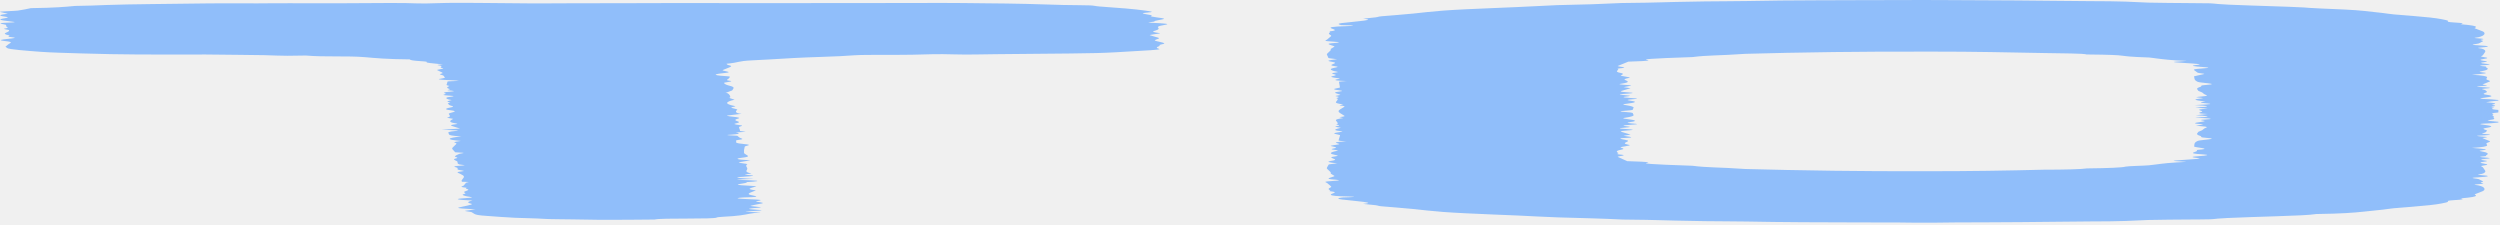
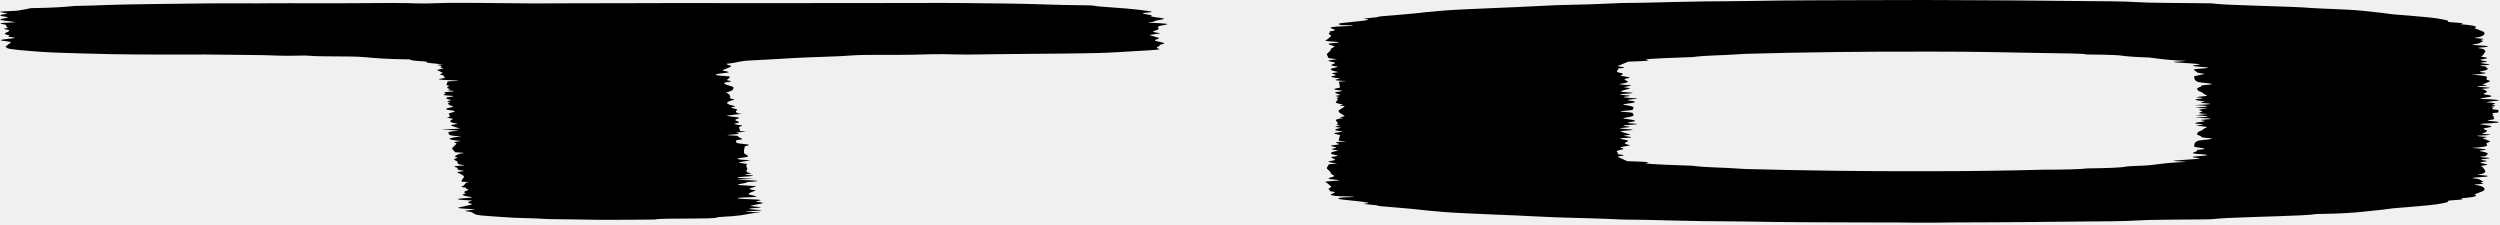
<svg xmlns="http://www.w3.org/2000/svg" width="870" height="78" viewBox="0 0 870 78" fill="none">
  <g clip-path="url(#clip0_2528_5024)">
-     <path d="M401.91 13.934C401.23 14.434 407.5 14.914 404.21 15.444C403.06 15.634 403.9 15.904 403.27 16.114C399.66 17.374 412.37 16.864 388.42 18.184C383.72 18.444 380.11 18.534 372.47 18.614L346.8 18.854C342.2 18.894 336.66 19.074 332.06 18.924C326.41 18.734 322.49 18.924 317.42 19.044C312.4 19.164 301.11 18.974 297.19 19.244C293.84 19.474 291.54 19.634 285.79 19.804C283.07 19.884 278.42 20.064 276.38 20.184L267.65 20.694C265.77 20.804 264.1 20.894 261.74 21.004C256.41 21.264 257.4 21.764 252.85 22.184C253.01 22.954 255.78 22.674 253.64 23.524L251.55 24.364C250.77 24.674 255.73 25.044 252.44 25.374C248.99 25.724 247 26.134 252.39 26.474C254.53 26.604 254.01 26.764 253.91 26.924L253.54 27.374C253.44 27.564 252.23 27.894 253.7 28.064C256.21 28.364 251.87 28.604 251.97 28.874C252.49 29.974 255.84 29.784 255.21 30.834L254.79 31.474L252.39 32.364C253.7 32.004 254.9 34.364 253.54 33.994L255.63 34.704C252.39 35.454 251.92 36.154 255.78 36.914C256.41 37.034 254.53 37.264 254.47 37.404C254.42 37.674 256.93 37.964 256.56 38.214C256.14 38.494 255.31 39.384 258.08 39.614L253.43 40.164C251.81 40.354 255.16 40.584 256.31 40.774C259.24 41.254 254.06 41.364 256.62 42.184C259.02 42.974 252.44 42.934 257.67 43.574C259.03 43.744 257.57 43.964 257.25 44.154C256.94 44.344 257.88 45.624 257.41 45.564L259.4 45.824C259.87 45.884 257.36 46.004 256.05 46.094C260.86 47.014 247.01 46.814 256.57 47.244L257.35 47.874C257.66 48.114 259.34 48.394 257.46 48.614C255.53 48.844 256.31 49.024 256.2 49.254C256.1 49.554 255.83 49.844 259.02 50.134C262.47 50.444 259.23 50.734 259.18 51.014L258.92 52.214V53.204C258.92 53.724 261.95 54.444 259.02 54.774C255.99 55.114 255.1 55.494 261.16 55.784L257.29 56.454C256.09 56.664 260.38 56.954 260.06 57.164C259.17 57.694 260.11 58.204 260.06 58.744C260.06 59.274 258.75 59.804 261.42 60.334C261.94 60.454 257.87 60.714 259.75 60.844C268.48 61.444 249.14 61.524 259.91 62.114L261.95 62.224C263.41 62.304 255.47 62.404 256.67 62.544C257.19 62.604 259.34 62.674 260.96 62.734C265.66 62.894 263.21 63.194 259.86 63.364C260.49 63.864 254.21 64.154 257.93 64.454C259.29 64.564 263.52 64.754 263.16 64.864L261.38 65.404C260.39 65.714 260.7 65.954 263.05 66.254L261.69 66.794C260.8 67.164 259.7 67.564 261.53 67.914C266.81 68.914 257.87 68.434 256.72 68.964C256.35 69.114 259.18 69.284 261.69 69.364C268.22 69.604 261.9 69.974 263.31 70.194C267.65 70.834 264.72 70.684 261.22 71.614C260.54 71.794 266.61 72.084 264.2 72.264C260.8 72.514 258.76 72.734 263.31 72.994C269.79 73.364 255.31 73.504 260.8 73.744L264.46 73.904C265.24 73.944 262.94 74.064 262.58 74.114C259.86 74.474 259.13 74.884 255.05 75.214C253.06 75.374 249.61 75.494 249.46 75.684C248.83 76.364 230.06 75.774 227.82 76.394L218.46 76.474C210.98 76.534 206.44 76.514 199.64 76.354C196.61 76.284 191.17 76.314 188.98 76.144C186.94 75.974 182.29 75.914 179.36 75.794C175.6 75.634 172.98 75.364 169.9 75.174C166.24 74.944 165.56 74.704 165.09 74.434L164.1 73.824C163.89 73.704 161.17 73.454 161.96 73.344L165.46 72.854C156.42 72.374 159.55 72.334 162.27 71.634C163.37 71.364 164.99 71.114 163.79 70.834C162.27 70.484 162.95 70.134 164.42 69.774C158.98 69.564 157.47 69.204 161.96 68.954C165.93 68.724 163.74 68.564 162.43 68.314C161.54 68.144 160.5 67.764 161.28 67.584C162.38 67.334 161.91 67.184 161.54 66.944C160.96 66.554 164.47 66.124 162.22 65.704C161.7 65.594 163.11 65.384 161.91 65.274C159.4 65.024 161.18 64.794 161.39 64.554L162.18 63.594C162.28 63.464 164.79 63.304 160.82 63.254C160.51 63.054 160.61 62.784 160.82 62.534L161.19 62.034C161.5 61.664 161.66 61.314 160.98 60.944L160.09 60.454C159.62 60.204 158.21 59.914 160.4 59.684C162.33 59.474 161.03 59.374 159.88 59.174C158.42 58.904 159.93 58.554 158.83 58.274C157.89 58.024 157.26 57.814 160.97 57.604C162.9 57.494 160.34 57.354 159.93 57.234C158.68 56.864 159.67 56.454 158.94 56.064C158.31 55.734 157.27 55.424 158.78 55.104C159.93 54.864 158.05 54.604 158.31 54.364C158.62 54.094 159.15 53.804 159.83 53.554C160.46 53.314 163.54 53.224 158.42 52.994L157.58 52.074C157.32 51.804 157.27 51.604 157.53 51.344L158.47 50.424C158.78 50.124 159.25 49.894 158.16 49.584C157.64 49.444 159.31 49.204 160.36 49.044C154.45 48.554 155.97 47.964 160.57 47.474C157.17 47.274 156.44 47.054 156.28 46.804L156.02 46.194C155.6 45.384 165.32 45.584 153.67 45.124L160.1 44.754L157.33 43.854C156.65 43.624 156.81 43.444 158.79 43.204C159.94 43.074 158.06 42.864 157.48 42.714C155.97 42.274 156.91 41.824 157.69 41.384C157.74 41.284 155.18 41.034 155.65 40.924C157.32 40.514 156.23 40.044 156.17 39.614C156.12 39.184 160.51 38.794 156.69 38.354C154.08 38.054 155.43 37.644 157.11 37.324C158.63 37.024 156.59 36.814 156.33 36.514L155.81 35.984L156.7 35.624C154.66 35.334 156.18 35.114 157.17 34.834C155.5 34.594 154.5 33.984 156.18 33.774C157.7 33.584 159.11 33.424 155.81 33.234C152.73 33.054 155.44 32.804 155.13 32.604C154.76 32.344 153.4 32.124 156.85 31.884C158.84 31.744 157.84 31.574 155.7 31.414L156.64 31.014C155.18 30.644 155.49 30.324 156.33 29.964C156.54 29.874 155.34 29.694 155.39 29.574L155.76 28.354C155.76 28.284 160.05 28.174 159.63 28.114C159.21 28.054 157.8 27.944 156.44 27.894C149.02 27.594 155.03 27.344 154.82 26.994L154.35 26.344C154.25 26.144 152.36 25.904 153.36 25.694C154.51 25.454 153.93 25.254 153.41 25.014L152.16 24.414C151.69 24.194 155.19 23.924 154.04 23.714C152.63 23.454 153.88 23.204 153.62 22.954C153.41 22.764 150.33 22.614 154.2 22.414C152.68 22.234 149.49 21.974 148.66 21.784C148.09 21.654 149.34 21.454 147.14 21.334C143.43 21.124 142.7 20.904 142.64 20.664C134.48 20.604 130.67 20.214 127.01 19.894C121 19.374 112.9 19.894 106.41 19.324C94.44 19.584 99.56 19.184 83.09 19.084C79.74 19.064 74.47 18.964 71.59 18.964C51.36 18.984 43.47 19.054 28.1 18.584C22.66 18.414 17.8 18.294 14.19 18.034C9.07 17.654 3.11 17.184 2.53 16.744L1.9 16.244L3.05 15.314C3.47 14.964 4.98 14.644 1.85 14.304C-4.11 13.644 9.27 13.414 3.78 12.904C1.9 12.724 3.83 12.464 3.15 12.304C-0.35 11.524 3.52 11.374 3.15 10.504C3.1 10.314 0.33 10.114 1.79 9.904C3.57 9.634 2.1 9.334 2.1 9.064C2.1 8.864 2.57 8.674 1.32 8.464C-3.59 7.654 9.16 8.054 3.72 7.464C-5.38 6.474 6.18 6.384 1.58 5.764C-0.93 5.424 -0.09 5.104 2.73 4.784L0.1 4.174C-0.84 3.964 5.12 3.834 6.22 3.684C8.21 3.404 9.3 3.124 10.72 2.834C19.24 2.724 22.9 2.374 26.14 2.064C29.96 2.004 33.98 1.894 37.22 1.734C46 1.424 57.24 1.404 73.14 1.174C77.95 1.104 84.96 1.204 89.61 1.174C93.63 1.154 97.24 1.104 100.75 1.124C112.72 1.194 123.6 1.124 135.57 1.044C145.03 0.974 144.51 1.434 152.98 1.084C155.91 0.964 161.81 0.974 166.05 1.014L184.82 1.184C188.01 1.214 194.33 1.144 198.05 1.144L225.81 1.094C231.51 1.084 237.31 1.034 242.85 1.064C248.23 1.094 253.1 1.094 258.22 1.094H274.27C279.44 1.094 284.36 1.094 289.69 1.064C307.47 1.004 312.59 1.114 327.91 1.024C332.14 0.994 337.9 1.114 342.5 1.144C353.06 1.204 362.16 1.464 370.15 1.734C372.14 1.794 377.83 1.794 379.35 1.874C380.81 1.944 381.34 2.164 382.59 2.254C389.49 2.724 395.08 3.174 398.59 3.694C400.37 3.964 402.46 4.154 398.8 4.424C395.14 4.694 401.88 5.194 400.73 5.494C399.32 5.854 405.17 6.214 405.07 6.544C405.02 6.804 401.31 7.174 401.78 7.464C401.99 7.564 398.64 7.804 400 7.884C412.65 8.484 401.93 8.514 403.03 9.594C404.34 10.864 397.96 10.784 403.71 11.544C403.81 11.754 399.53 12.074 400.21 12.274L403.03 13.104C404.02 13.404 402.3 13.664 401.93 13.944" fill="#90BEFA" />
-     <path d="M764.615 31.032L765.035 31.622L766.345 32.172L767.075 32.762C767.335 32.982 768.905 33.252 767.285 33.452C766.185 33.592 763.465 33.772 764.615 33.882C771.205 34.442 758.135 34.202 767.545 35.352C760.955 36.022 777.065 35.992 763.725 36.572C768.635 36.822 770.205 37.132 763.935 37.402L768.325 37.842C762.885 38.112 766.395 38.442 766.395 38.762C766.395 39.082 762.945 39.412 768.275 39.672L764.095 40.112C767.755 40.312 770.005 40.582 766.445 40.772L764.245 40.882C762.155 40.992 773.755 41.212 767.435 41.582C763.985 41.782 767.645 41.982 767.225 42.162C766.445 42.512 760.955 42.822 765.865 43.202C767.535 43.332 766.025 43.502 764.455 43.652C763.565 43.742 766.545 43.932 767.275 44.042C768.795 44.252 767.375 44.512 767.065 44.732L766.335 45.322L765.025 45.872L764.605 46.462C764.395 46.782 764.915 47.052 765.805 47.342C766.435 47.562 765.075 47.792 767.945 47.992C772.965 48.342 765.645 48.682 764.865 49.012C763.975 49.392 763.715 49.782 763.665 50.142L763.565 50.972C763.515 51.302 769.365 51.682 766.285 52.002L764.405 52.192C765.765 52.912 759.385 53.292 766.755 53.732C769.265 53.882 767.955 54.162 765.495 54.322C761.735 54.552 762.775 54.762 764.975 55.012C768.425 55.412 752.535 55.792 757.395 56.092L760.585 56.292C761.425 56.342 758.385 56.462 757.505 56.522C752.535 56.812 751.125 57.192 747.725 57.532C746.315 57.672 740.355 57.792 739.725 57.982C738.675 58.322 733.715 58.522 726.285 58.602C724.455 58.902 718.495 59.052 711.225 59.052C699.095 59.372 685.035 59.602 670.655 59.582L653.615 59.562C647.185 59.562 629.255 59.332 621.885 59.152L607.405 58.812C597.685 58.132 594.335 58.382 588.955 57.682C557.435 56.632 585.345 56.672 566.265 56.082L563.025 54.612C562.455 54.332 567.575 54.072 563.395 53.732C562.085 53.622 563.445 53.382 563.185 53.252C560.835 51.942 567.155 52.292 564.075 51.372C563.085 51.072 568.365 50.712 566.895 50.422C562.815 49.642 568.935 49.232 565.435 48.632C559.475 47.612 573.175 48.362 564.965 47.252L567.425 46.832L564.345 45.902C563.765 45.742 563.825 45.582 565.865 45.442C573.605 44.942 558.965 44.892 565.345 44.422C571.355 43.982 560.275 43.872 567.545 43.422C574.235 43.002 562.895 43.042 567.595 42.432C570.055 42.122 568.955 41.752 566.285 41.442C563.045 41.052 566.235 41.042 567.955 40.462C568.795 40.182 568.475 39.912 568.265 39.632C568.105 39.412 568.995 39.202 565.755 38.992C563.355 38.842 563.355 38.672 565.755 38.522C568.995 38.312 568.105 38.102 568.265 37.882C568.475 37.602 568.785 37.332 567.955 37.052C566.225 36.482 563.045 36.462 566.285 36.072C568.955 35.762 570.045 35.392 567.595 35.082C562.885 34.482 574.235 34.522 567.545 34.102C560.275 33.642 571.365 33.542 565.345 33.102C558.965 32.632 573.605 32.582 565.865 32.082C563.825 31.952 563.775 31.782 564.295 31.632L567.425 30.702L565.025 30.322C566.125 30.122 567.535 29.862 567.695 29.672C557.765 29.092 569.425 29.312 565.705 27.922C564.925 27.622 565.335 27.412 566.905 27.122C568.315 26.852 563.405 26.502 564.085 26.212C566.645 25.092 561.105 25.652 563.145 24.292C563.405 24.142 562.155 23.902 563.775 23.772C567.745 23.452 562.365 23.192 563.045 22.932L566.655 21.452C585.105 20.862 557.555 20.912 588.975 19.862C594.465 19.162 597.655 19.412 607.425 18.732L621.905 18.382C629.275 18.202 647.315 17.982 653.635 17.982L672.455 17.962C686.985 17.942 699.275 18.242 711.505 18.462C717.625 18.582 725.145 18.572 726.145 18.952C743.765 19.122 734.095 19.552 747.945 20.012C750.555 20.342 753.125 20.732 757.305 21.022C758.035 21.072 761.225 21.162 760.755 21.212C760.185 21.272 758.925 21.352 757.405 21.452C752.495 21.772 769.225 22.132 764.725 22.572C758.345 23.192 773.505 23.382 766.715 23.802C762.745 24.052 763.365 24.262 763.735 24.542L764.835 25.322C765.045 25.472 767.715 25.622 766.975 25.782L763.525 26.552L763.685 27.382C763.735 27.742 763.995 28.132 764.885 28.512C765.665 28.832 772.985 29.182 767.965 29.532C765.085 29.732 766.445 29.962 765.825 30.182C764.935 30.482 764.415 30.742 764.625 31.062M869.435 34.802L867.025 34.572C856.305 34.202 872.045 33.922 865.245 32.962C862.845 32.622 865.825 32.252 865.455 31.902L864.885 31.372C864.625 31.162 862.325 30.972 865.195 30.782C868.125 30.582 865.715 30.382 862.115 30.232C861.595 30.122 863.265 29.962 865.095 29.832C866.505 29.732 863.685 29.482 863.945 29.372L866.345 28.402C866.975 28.152 865.715 27.922 865.355 27.672C864.625 27.112 868.125 26.512 860.235 26.002C870.485 25.232 860.915 25.272 863.315 24.842C866.035 24.362 866.195 23.882 865.095 23.412C864.935 23.332 865.615 23.172 864.785 23.112C858.985 22.662 870.325 22.682 864.885 22.172C863.055 22.002 863.005 21.822 864.465 21.642C868.125 21.192 860.235 21.162 864.515 20.492C865.875 20.292 865.975 20.082 864.415 19.882C862.585 19.662 863.895 19.452 864.045 19.222L864.825 18.082C865.035 17.772 864.825 17.232 863.725 16.952C863.155 16.812 861.325 16.682 863.155 16.552C866.915 16.292 866.655 15.982 862.375 15.762C858.195 15.542 862.215 15.332 862.635 15.112L864.095 14.342C864.405 14.172 862.475 13.942 863.675 13.772C864.715 13.612 864.355 13.472 862.265 13.342C860.125 13.212 861.635 13.102 862.425 12.952C864.885 12.452 865.145 11.382 863.885 10.872L861.215 9.852C860.745 9.662 864.405 9.092 856.305 8.432C859.335 7.762 851.135 7.992 851.865 7.392C852.235 7.132 850.875 6.922 849.725 6.682C847.635 6.262 844.135 5.902 839.535 5.532L832.945 5.002C831.585 4.882 830.385 4.652 829.125 4.512L822.795 3.812C819.085 3.402 813.695 3.212 807.165 2.932C799.685 2.612 808.105 2.692 782.905 1.902C769.945 1.502 771.295 1.212 769.055 1.152C765.135 1.052 757.555 1.112 747.625 0.912C734.085 0.242 736.385 0.542 714.845 0.282C695.245 0.042 685.255 0.132 675.325 0.022C670.675 -0.028 666.595 0.022 661.995 0.022L647.615 0.052L632.355 0.102C623.575 0.132 615.935 0.192 607.785 0.362C603.815 0.442 597.385 0.432 593.355 0.492C574.535 0.792 579.765 0.892 564.345 1.052C552.535 1.602 555.875 1.412 541.815 1.792L527.905 2.462C521.265 2.782 520.695 2.722 510.235 3.222C496.695 3.862 495.705 4.512 486.025 5.232C474.995 6.052 483.935 5.612 474.365 6.502C477.715 6.832 475.565 7.102 472.795 7.392L466.885 8.032C465.165 8.222 465.945 8.552 466.725 8.742L470.385 8.832C471.425 8.862 470.535 9.042 469.495 9.062C456.115 9.432 468.605 10.272 462.955 10.882C462.325 10.952 462.955 11.112 462.905 11.172C461.545 11.972 463.745 12.162 463.165 12.632L461.805 13.782C461.495 14.032 459.925 14.262 463.895 14.482C467.185 14.662 466.095 14.852 463.375 15.052C460.395 15.272 464.835 15.982 464.365 16.252L463.115 17.022L463.065 17.512L461.865 18.672C461.655 18.862 461.765 19.032 461.865 19.222L462.285 20.162C462.335 20.282 464.375 20.482 465.315 20.602C458.675 21.352 465.155 21.392 464.585 21.952C464.215 22.312 461.975 22.682 464.485 23.012C468.145 23.502 460.355 23.572 464.225 24.722C464.905 24.922 466.475 25.052 464.855 25.242C463.235 25.432 463.335 25.622 464.175 25.812C467.055 26.482 459.315 26.502 466.265 27.292C466.155 27.592 461.555 27.942 468.565 28.202L465.955 28.422L466.265 30.222C466.315 30.382 466.525 30.472 465.535 30.642C461.145 31.362 469.875 31.422 466.055 31.872C462.915 32.242 465.795 32.602 466.425 32.982C466.635 33.122 463.965 33.352 464.965 33.502C466.375 33.722 465.905 33.912 465.015 34.132L465.595 34.442L465.335 34.952C465.125 35.422 463.665 35.862 467.425 36.322L466.115 36.682C468.365 36.892 467.995 37.072 467.625 37.292L466.375 38.062C465.645 38.492 465.645 38.942 466.375 39.372L467.625 40.142C467.995 40.362 468.355 40.542 466.115 40.752L467.425 41.112C463.665 41.572 465.125 42.022 465.335 42.482L465.595 42.992L465.015 43.302C468.515 44.042 461.515 43.722 466.635 44.462C465.325 44.842 463.085 45.232 466.325 45.612C469.675 45.992 461.355 46.062 465.485 46.802C466.325 46.952 466.375 47.032 466.325 47.172L465.805 48.872C465.805 48.972 467.005 49.112 468.525 49.222C461.995 49.492 466.225 49.852 466.065 50.162C465.905 50.382 461.885 50.632 463.455 50.902C467.895 51.682 460.425 51.702 464.865 52.212C466.485 52.402 464.915 52.542 464.235 52.732C460.365 53.852 468.205 53.982 464.495 54.442C461.885 54.772 464.285 55.142 464.595 55.502C465.115 56.072 458.635 56.112 465.375 56.852C464.535 56.952 462.445 57.152 462.395 57.242L461.825 58.232C461.725 58.422 461.665 58.592 461.875 58.782L463.075 59.942L463.125 60.432L464.375 61.202C464.795 61.472 460.405 62.172 463.385 62.402C466.105 62.602 467.205 62.792 463.905 62.972C459.875 63.192 461.505 63.422 461.815 63.672L463.175 64.822C463.805 65.332 461.295 65.472 462.915 66.242C463.075 66.312 462.235 66.482 462.865 66.542C464.955 66.772 464.695 67.032 463.915 67.282C459.995 68.602 471.915 68.212 471.125 68.542C470.965 68.602 468.565 68.662 467.205 68.712C465.375 68.892 465.215 69.232 466.945 69.422L472.485 70.022C475.305 70.332 478.025 70.612 474.315 70.952C484.035 71.832 474.885 71.392 486.025 72.222C495.695 72.942 496.695 73.592 510.235 74.232C521.005 74.742 518.285 74.572 528.065 74.992C532.565 75.182 537.425 75.512 542.285 75.652C550.905 75.892 558.225 76.072 564.715 76.402C579.195 76.542 574.805 76.662 593.365 76.962C597.395 77.032 603.825 77.012 607.795 77.092C619.295 77.332 634.775 77.382 647.635 77.402L660.545 77.422C662.585 77.422 665.095 77.452 666.505 77.492H672.725C677.795 77.372 684.015 77.402 690.395 77.372C698.915 77.342 707.755 77.272 715.745 77.172C736.185 76.912 733.725 77.232 747.685 76.552C757.565 76.352 765.145 76.422 769.065 76.312C771.785 76.242 768.755 76.032 782.915 75.562L792.375 75.252C798.445 75.052 803.925 74.852 806.075 74.482C815.225 74.352 819.145 74.012 822.485 73.662L829.175 72.962C830.435 72.832 831.585 72.592 832.995 72.472L839.165 71.972C843.875 71.592 847.585 71.232 849.725 70.792C850.875 70.552 852.235 70.332 851.865 70.072C851.135 69.482 859.345 69.702 856.305 69.032C864.405 68.372 860.745 67.782 861.215 67.612L863.825 66.592C865.135 66.102 864.925 64.992 862.415 64.512C861.425 64.332 859.955 64.252 862.835 64.072C864.405 63.982 864.505 63.822 863.675 63.692C862.525 63.522 864.405 63.292 864.095 63.122L862.635 62.352C862.275 62.152 858.405 61.942 861.905 61.742C866.295 61.492 867.295 61.192 863.105 60.902C861.325 60.782 863.155 60.642 863.735 60.502C864.835 60.222 865.045 59.682 864.835 59.372L864.055 58.232C863.895 58.002 862.595 57.792 864.425 57.572C865.995 57.372 865.885 57.172 864.525 56.962C860.235 56.302 868.135 56.272 864.475 55.822C863.015 55.642 863.065 55.462 864.895 55.292C870.335 54.792 858.985 54.812 864.795 54.352C865.635 54.292 864.945 54.132 865.105 54.052C866.205 53.592 866.045 53.102 863.325 52.632C860.915 52.202 870.485 52.242 860.245 51.472C868.135 50.962 864.635 50.362 865.365 49.802C865.735 49.552 866.985 49.322 866.355 49.072L863.955 48.102C863.695 47.992 866.515 47.742 865.105 47.642C863.275 47.502 861.655 47.342 862.125 47.232C865.735 47.072 868.135 46.882 865.205 46.682C862.325 46.482 864.635 46.302 864.895 46.092L865.465 45.562C865.835 45.232 862.905 44.872 865.045 44.542C872.205 43.482 856.215 43.282 867.035 42.882L869.445 42.652V42.382C867.455 42.242 864.735 41.962 866.105 41.802C868.825 41.492 867.885 41.252 867.775 40.952C867.665 40.732 868.195 40.512 867.405 40.282C867.095 40.192 867.875 40.012 867.715 39.912C867.345 39.632 866.405 39.372 869.435 39.142V38.262C866.555 38.042 866.975 37.762 867.975 37.502C864.835 36.942 870.695 37.122 867.135 36.452C868.655 36.152 869.335 35.862 865.145 35.572C866.195 35.362 867.445 35.172 869.435 35.022V34.752V34.802Z" fill="#90BEFA" />
+     <path d="M401.91 13.934C401.23 14.434 407.5 14.914 404.21 15.444C403.06 15.634 403.9 15.904 403.27 16.114C399.66 17.374 412.37 16.864 388.42 18.184C383.72 18.444 380.11 18.534 372.47 18.614L346.8 18.854C342.2 18.894 336.66 19.074 332.06 18.924C326.41 18.734 322.49 18.924 317.42 19.044C312.4 19.164 301.11 18.974 297.19 19.244C293.84 19.474 291.54 19.634 285.79 19.804C283.07 19.884 278.42 20.064 276.38 20.184L267.65 20.694C265.77 20.804 264.1 20.894 261.74 21.004C256.41 21.264 257.4 21.764 252.85 22.184C253.01 22.954 255.78 22.674 253.64 23.524L251.55 24.364C250.77 24.674 255.73 25.044 252.44 25.374C248.99 25.724 247 26.134 252.39 26.474C254.53 26.604 254.01 26.764 253.91 26.924L253.54 27.374C253.44 27.564 252.23 27.894 253.7 28.064C256.21 28.364 251.87 28.604 251.97 28.874C252.49 29.974 255.84 29.784 255.21 30.834L254.79 31.474L252.39 32.364C253.7 32.004 254.9 34.364 253.54 33.994L255.63 34.704C252.39 35.454 251.92 36.154 255.78 36.914C256.41 37.034 254.53 37.264 254.47 37.404C254.42 37.674 256.93 37.964 256.56 38.214C256.14 38.494 255.31 39.384 258.08 39.614L253.43 40.164C251.81 40.354 255.16 40.584 256.31 40.774C259.24 41.254 254.06 41.364 256.62 42.184C259.02 42.974 252.44 42.934 257.67 43.574C259.03 43.744 257.57 43.964 257.25 44.154C256.94 44.344 257.88 45.624 257.41 45.564L259.4 45.824C259.87 45.884 257.36 46.004 256.05 46.094C260.86 47.014 247.01 46.814 256.57 47.244L257.35 47.874C257.66 48.114 259.34 48.394 257.46 48.614C255.53 48.844 256.31 49.024 256.2 49.254C256.1 49.554 255.83 49.844 259.02 50.134C262.47 50.444 259.23 50.734 259.18 51.014L258.92 52.214V53.204C258.92 53.724 261.95 54.444 259.02 54.774C255.99 55.114 255.1 55.494 261.16 55.784L257.29 56.454C256.09 56.664 260.38 56.954 260.06 57.164C259.17 57.694 260.11 58.204 260.06 58.744C260.06 59.274 258.75 59.804 261.42 60.334C261.94 60.454 257.87 60.714 259.75 60.844C268.48 61.444 249.14 61.524 259.91 62.114L261.95 62.224C263.41 62.304 255.47 62.404 256.67 62.544C257.19 62.604 259.34 62.674 260.96 62.734C265.66 62.894 263.21 63.194 259.86 63.364C260.49 63.864 254.21 64.154 257.93 64.454C259.29 64.564 263.52 64.754 263.16 64.864L261.38 65.404C260.39 65.714 260.7 65.954 263.05 66.254L261.69 66.794C260.8 67.164 259.7 67.564 261.53 67.914C266.81 68.914 257.87 68.434 256.72 68.964C256.35 69.114 259.18 69.284 261.69 69.364C268.22 69.604 261.9 69.974 263.31 70.194C267.65 70.834 264.72 70.684 261.22 71.614C260.54 71.794 266.61 72.084 264.2 72.264C260.8 72.514 258.76 72.734 263.31 72.994C269.79 73.364 255.31 73.504 260.8 73.744L264.46 73.904C265.24 73.944 262.94 74.064 262.58 74.114C259.86 74.474 259.13 74.884 255.05 75.214C253.06 75.374 249.61 75.494 249.46 75.684C248.83 76.364 230.06 75.774 227.82 76.394L218.46 76.474C210.98 76.534 206.44 76.514 199.64 76.354C196.61 76.284 191.17 76.314 188.98 76.144C186.94 75.974 182.29 75.914 179.36 75.794C175.6 75.634 172.98 75.364 169.9 75.174C166.24 74.944 165.56 74.704 165.09 74.434L164.1 73.824C163.89 73.704 161.17 73.454 161.96 73.344L165.46 72.854C156.42 72.374 159.55 72.334 162.27 71.634C163.37 71.364 164.99 71.114 163.79 70.834C162.27 70.484 162.95 70.134 164.42 69.774C158.98 69.564 157.47 69.204 161.96 68.954C165.93 68.724 163.74 68.564 162.43 68.314C161.54 68.144 160.5 67.764 161.28 67.584C162.38 67.334 161.91 67.184 161.54 66.944C160.96 66.554 164.47 66.124 162.22 65.704C161.7 65.594 163.11 65.384 161.91 65.274C159.4 65.024 161.18 64.794 161.39 64.554L162.18 63.594C162.28 63.464 164.79 63.304 160.82 63.254C160.51 63.054 160.61 62.784 160.82 62.534L161.19 62.034C161.5 61.664 161.66 61.314 160.98 60.944L160.09 60.454C159.62 60.204 158.21 59.914 160.4 59.684C162.33 59.474 161.03 59.374 159.88 59.174C158.42 58.904 159.93 58.554 158.83 58.274C157.89 58.024 157.26 57.814 160.97 57.604C162.9 57.494 160.34 57.354 159.93 57.234C158.68 56.864 159.67 56.454 158.94 56.064C158.31 55.734 157.27 55.424 158.78 55.104C159.93 54.864 158.05 54.604 158.31 54.364C158.62 54.094 159.15 53.804 159.83 53.554C160.46 53.314 163.54 53.224 158.42 52.994L157.58 52.074C157.32 51.804 157.27 51.604 157.53 51.344L158.47 50.424C158.78 50.124 159.25 49.894 158.16 49.584C157.64 49.444 159.31 49.204 160.36 49.044C154.45 48.554 155.97 47.964 160.57 47.474C157.17 47.274 156.44 47.054 156.28 46.804L156.02 46.194C155.6 45.384 165.32 45.584 153.67 45.124L160.1 44.754L157.33 43.854C156.65 43.624 156.81 43.444 158.79 43.204C159.94 43.074 158.06 42.864 157.48 42.714C155.97 42.274 156.91 41.824 157.69 41.384C157.74 41.284 155.18 41.034 155.65 40.924C157.32 40.514 156.23 40.044 156.17 39.614C156.12 39.184 160.51 38.794 156.69 38.354C154.08 38.054 155.43 37.644 157.11 37.324C158.63 37.024 156.59 36.814 156.33 36.514L155.81 35.984L156.7 35.624C154.66 35.334 156.18 35.114 157.17 34.834C155.5 34.594 154.5 33.984 156.18 33.774C157.7 33.584 159.11 33.424 155.81 33.234C152.73 33.054 155.44 32.804 155.13 32.604C154.76 32.344 153.4 32.124 156.85 31.884C158.84 31.744 157.84 31.574 155.7 31.414L156.64 31.014C155.18 30.644 155.49 30.324 156.33 29.964C156.54 29.874 155.34 29.694 155.39 29.574L155.76 28.354C155.76 28.284 160.05 28.174 159.63 28.114C159.21 28.054 157.8 27.944 156.44 27.894C149.02 27.594 155.03 27.344 154.82 26.994L154.35 26.344C154.25 26.144 152.36 25.904 153.36 25.694C154.51 25.454 153.93 25.254 153.41 25.014L152.16 24.414C151.69 24.194 155.19 23.924 154.04 23.714C152.63 23.454 153.88 23.204 153.62 22.954C153.41 22.764 150.33 22.614 154.2 22.414C152.68 22.234 149.49 21.974 148.66 21.784C148.09 21.654 149.34 21.454 147.14 21.334C143.43 21.124 142.7 20.904 142.64 20.664C134.48 20.604 130.67 20.214 127.01 19.894C121 19.374 112.9 19.894 106.41 19.324C94.44 19.584 99.56 19.184 83.09 19.084C79.74 19.064 74.47 18.964 71.59 18.964C51.36 18.984 43.47 19.054 28.1 18.584C22.66 18.414 17.8 18.294 14.19 18.034C9.07 17.654 3.11 17.184 2.53 16.744L1.9 16.244L3.05 15.314C3.47 14.964 4.98 14.644 1.85 14.304C-4.11 13.644 9.27 13.414 3.78 12.904C1.9 12.724 3.83 12.464 3.15 12.304C-0.35 11.524 3.52 11.374 3.15 10.504C3.1 10.314 0.33 10.114 1.79 9.904C3.57 9.634 2.1 9.334 2.1 9.064C2.1 8.864 2.57 8.674 1.32 8.464C-3.59 7.654 9.16 8.054 3.72 7.464C-5.38 6.474 6.18 6.384 1.58 5.764C-0.93 5.424 -0.09 5.104 2.73 4.784L0.1 4.174C-0.84 3.964 5.12 3.834 6.22 3.684C8.21 3.404 9.3 3.124 10.72 2.834C19.24 2.724 22.9 2.374 26.14 2.064C29.96 2.004 33.98 1.894 37.22 1.734C46 1.424 57.24 1.404 73.14 1.174C77.95 1.104 84.96 1.204 89.61 1.174C93.63 1.154 97.24 1.104 100.75 1.124C112.72 1.194 123.6 1.124 135.57 1.044C145.03 0.974 144.51 1.434 152.98 1.084C155.91 0.964 161.81 0.974 166.05 1.014L184.82 1.184C188.01 1.214 194.33 1.144 198.05 1.144L225.81 1.094C231.51 1.084 237.31 1.034 242.85 1.064C248.23 1.094 253.1 1.094 258.22 1.094H274.27C279.44 1.094 284.36 1.094 289.69 1.064C307.47 1.004 312.59 1.114 327.91 1.024C332.14 0.994 337.9 1.114 342.5 1.144C353.06 1.204 362.16 1.464 370.15 1.734C372.14 1.794 377.83 1.794 379.35 1.874C380.81 1.944 381.34 2.164 382.59 2.254C389.49 2.724 395.08 3.174 398.59 3.694C400.37 3.964 402.46 4.154 398.8 4.424C395.14 4.694 401.88 5.194 400.73 5.494C399.32 5.854 405.17 6.214 405.07 6.544C405.02 6.804 401.31 7.174 401.78 7.464C401.99 7.564 398.64 7.804 400 7.884C412.65 8.484 401.93 8.514 403.03 9.594C404.34 10.864 397.96 10.784 403.71 11.544C403.81 11.754 399.53 12.074 400.21 12.274L403.03 13.104C404.02 13.404 402.3 13.664 401.93 13.944" fill="black" />
+     <path d="M764.615 31.032L765.035 31.622L766.345 32.172L767.075 32.762C767.335 32.982 768.905 33.252 767.285 33.452C766.185 33.592 763.465 33.772 764.615 33.882C771.205 34.442 758.135 34.202 767.545 35.352C760.955 36.022 777.065 35.992 763.725 36.572C768.635 36.822 770.205 37.132 763.935 37.402L768.325 37.842C762.885 38.112 766.395 38.442 766.395 38.762C766.395 39.082 762.945 39.412 768.275 39.672L764.095 40.112C767.755 40.312 770.005 40.582 766.445 40.772L764.245 40.882C762.155 40.992 773.755 41.212 767.435 41.582C763.985 41.782 767.645 41.982 767.225 42.162C766.445 42.512 760.955 42.822 765.865 43.202C767.535 43.332 766.025 43.502 764.455 43.652C763.565 43.742 766.545 43.932 767.275 44.042C768.795 44.252 767.375 44.512 767.065 44.732L766.335 45.322L765.025 45.872L764.605 46.462C764.395 46.782 764.915 47.052 765.805 47.342C766.435 47.562 765.075 47.792 767.945 47.992C772.965 48.342 765.645 48.682 764.865 49.012C763.975 49.392 763.715 49.782 763.665 50.142L763.565 50.972C763.515 51.302 769.365 51.682 766.285 52.002L764.405 52.192C765.765 52.912 759.385 53.292 766.755 53.732C769.265 53.882 767.955 54.162 765.495 54.322C761.735 54.552 762.775 54.762 764.975 55.012C768.425 55.412 752.535 55.792 757.395 56.092L760.585 56.292C761.425 56.342 758.385 56.462 757.505 56.522C752.535 56.812 751.125 57.192 747.725 57.532C746.315 57.672 740.355 57.792 739.725 57.982C738.675 58.322 733.715 58.522 726.285 58.602C724.455 58.902 718.495 59.052 711.225 59.052C699.095 59.372 685.035 59.602 670.655 59.582L653.615 59.562C647.185 59.562 629.255 59.332 621.885 59.152L607.405 58.812C597.685 58.132 594.335 58.382 588.955 57.682C557.435 56.632 585.345 56.672 566.265 56.082L563.025 54.612C562.455 54.332 567.575 54.072 563.395 53.732C562.085 53.622 563.445 53.382 563.185 53.252C560.835 51.942 567.155 52.292 564.075 51.372C563.085 51.072 568.365 50.712 566.895 50.422C562.815 49.642 568.935 49.232 565.435 48.632C559.475 47.612 573.175 48.362 564.965 47.252L567.425 46.832L564.345 45.902C563.765 45.742 563.825 45.582 565.865 45.442C573.605 44.942 558.965 44.892 565.345 44.422C571.355 43.982 560.275 43.872 567.545 43.422C574.235 43.002 562.895 43.042 567.595 42.432C570.055 42.122 568.955 41.752 566.285 41.442C563.045 41.052 566.235 41.042 567.955 40.462C568.795 40.182 568.475 39.912 568.265 39.632C568.105 39.412 568.995 39.202 565.755 38.992C563.355 38.842 563.355 38.672 565.755 38.522C568.995 38.312 568.105 38.102 568.265 37.882C568.475 37.602 568.785 37.332 567.955 37.052C566.225 36.482 563.045 36.462 566.285 36.072C568.955 35.762 570.045 35.392 567.595 35.082C562.885 34.482 574.235 34.522 567.545 34.102C560.275 33.642 571.365 33.542 565.345 33.102C558.965 32.632 573.605 32.582 565.865 32.082C563.825 31.952 563.775 31.782 564.295 31.632L567.425 30.702L565.025 30.322C566.125 30.122 567.535 29.862 567.695 29.672C557.765 29.092 569.425 29.312 565.705 27.922C564.925 27.622 565.335 27.412 566.905 27.122C568.315 26.852 563.405 26.502 564.085 26.212C566.645 25.092 561.105 25.652 563.145 24.292C563.405 24.142 562.155 23.902 563.775 23.772C567.745 23.452 562.365 23.192 563.045 22.932L566.655 21.452C585.105 20.862 557.555 20.912 588.975 19.862C594.465 19.162 597.655 19.412 607.425 18.732L621.905 18.382C629.275 18.202 647.315 17.982 653.635 17.982L672.455 17.962C686.985 17.942 699.275 18.242 711.505 18.462C717.625 18.582 725.145 18.572 726.145 18.952C743.765 19.122 734.095 19.552 747.945 20.012C750.555 20.342 753.125 20.732 757.305 21.022C758.035 21.072 761.225 21.162 760.755 21.212C760.185 21.272 758.925 21.352 757.405 21.452C752.495 21.772 769.225 22.132 764.725 22.572C758.345 23.192 773.505 23.382 766.715 23.802C762.745 24.052 763.365 24.262 763.735 24.542L764.835 25.322C765.045 25.472 767.715 25.622 766.975 25.782L763.525 26.552L763.685 27.382C763.735 27.742 763.995 28.132 764.885 28.512C765.665 28.832 772.985 29.182 767.965 29.532C765.085 29.732 766.445 29.962 765.825 30.182C764.935 30.482 764.415 30.742 764.625 31.062M869.435 34.802L867.025 34.572C856.305 34.202 872.045 33.922 865.245 32.962C862.845 32.622 865.825 32.252 865.455 31.902L864.885 31.372C864.625 31.162 862.325 30.972 865.195 30.782C868.125 30.582 865.715 30.382 862.115 30.232C861.595 30.122 863.265 29.962 865.095 29.832C866.505 29.732 863.685 29.482 863.945 29.372L866.345 28.402C866.975 28.152 865.715 27.922 865.355 27.672C864.625 27.112 868.125 26.512 860.235 26.002C870.485 25.232 860.915 25.272 863.315 24.842C866.035 24.362 866.195 23.882 865.095 23.412C864.935 23.332 865.615 23.172 864.785 23.112C858.985 22.662 870.325 22.682 864.885 22.172C863.055 22.002 863.005 21.822 864.465 21.642C868.125 21.192 860.235 21.162 864.515 20.492C865.875 20.292 865.975 20.082 864.415 19.882C862.585 19.662 863.895 19.452 864.045 19.222L864.825 18.082C865.035 17.772 864.825 17.232 863.725 16.952C863.155 16.812 861.325 16.682 863.155 16.552C866.915 16.292 866.655 15.982 862.375 15.762C858.195 15.542 862.215 15.332 862.635 15.112L864.095 14.342C864.405 14.172 862.475 13.942 863.675 13.772C864.715 13.612 864.355 13.472 862.265 13.342C860.125 13.212 861.635 13.102 862.425 12.952C864.885 12.452 865.145 11.382 863.885 10.872L861.215 9.852C860.745 9.662 864.405 9.092 856.305 8.432C859.335 7.762 851.135 7.992 851.865 7.392C852.235 7.132 850.875 6.922 849.725 6.682C847.635 6.262 844.135 5.902 839.535 5.532L832.945 5.002C831.585 4.882 830.385 4.652 829.125 4.512L822.795 3.812C819.085 3.402 813.695 3.212 807.165 2.932C799.685 2.612 808.105 2.692 782.905 1.902C769.945 1.502 771.295 1.212 769.055 1.152C765.135 1.052 757.555 1.112 747.625 0.912C734.085 0.242 736.385 0.542 714.845 0.282C695.245 0.042 685.255 0.132 675.325 0.022C670.675 -0.028 666.595 0.022 661.995 0.022L647.615 0.052L632.355 0.102C623.575 0.132 615.935 0.192 607.785 0.362C603.815 0.442 597.385 0.432 593.355 0.492C574.535 0.792 579.765 0.892 564.345 1.052C552.535 1.602 555.875 1.412 541.815 1.792L527.905 2.462C521.265 2.782 520.695 2.722 510.235 3.222C496.695 3.862 495.705 4.512 486.025 5.232C474.995 6.052 483.935 5.612 474.365 6.502C477.715 6.832 475.565 7.102 472.795 7.392L466.885 8.032C465.165 8.222 465.945 8.552 466.725 8.742L470.385 8.832C471.425 8.862 470.535 9.042 469.495 9.062C456.115 9.432 468.605 10.272 462.955 10.882C462.325 10.952 462.955 11.112 462.905 11.172C461.545 11.972 463.745 12.162 463.165 12.632L461.805 13.782C461.495 14.032 459.925 14.262 463.895 14.482C467.185 14.662 466.095 14.852 463.375 15.052C460.395 15.272 464.835 15.982 464.365 16.252L463.115 17.022L463.065 17.512L461.865 18.672C461.655 18.862 461.765 19.032 461.865 19.222L462.285 20.162C462.335 20.282 464.375 20.482 465.315 20.602C458.675 21.352 465.155 21.392 464.585 21.952C464.215 22.312 461.975 22.682 464.485 23.012C468.145 23.502 460.355 23.572 464.225 24.722C464.905 24.922 466.475 25.052 464.855 25.242C463.235 25.432 463.335 25.622 464.175 25.812C467.055 26.482 459.315 26.502 466.265 27.292C466.155 27.592 461.555 27.942 468.565 28.202L465.955 28.422L466.265 30.222C466.315 30.382 466.525 30.472 465.535 30.642C461.145 31.362 469.875 31.422 466.055 31.872C462.915 32.242 465.795 32.602 466.425 32.982C466.635 33.122 463.965 33.352 464.965 33.502C466.375 33.722 465.905 33.912 465.015 34.132L465.595 34.442L465.335 34.952C465.125 35.422 463.665 35.862 467.425 36.322L466.115 36.682C468.365 36.892 467.995 37.072 467.625 37.292L466.375 38.062C465.645 38.492 465.645 38.942 466.375 39.372L467.625 40.142C467.995 40.362 468.355 40.542 466.115 40.752L467.425 41.112C463.665 41.572 465.125 42.022 465.335 42.482L465.595 42.992L465.015 43.302C468.515 44.042 461.515 43.722 466.635 44.462C465.325 44.842 463.085 45.232 466.325 45.612C469.675 45.992 461.355 46.062 465.485 46.802C466.325 46.952 466.375 47.032 466.325 47.172L465.805 48.872C465.805 48.972 467.005 49.112 468.525 49.222C461.995 49.492 466.225 49.852 466.065 50.162C465.905 50.382 461.885 50.632 463.455 50.902C467.895 51.682 460.425 51.702 464.865 52.212C466.485 52.402 464.915 52.542 464.235 52.732C460.365 53.852 468.205 53.982 464.495 54.442C461.885 54.772 464.285 55.142 464.595 55.502C465.115 56.072 458.635 56.112 465.375 56.852C464.535 56.952 462.445 57.152 462.395 57.242L461.825 58.232C461.725 58.422 461.665 58.592 461.875 58.782L463.075 59.942L463.125 60.432L464.375 61.202C464.795 61.472 460.405 62.172 463.385 62.402C466.105 62.602 467.205 62.792 463.905 62.972C459.875 63.192 461.505 63.422 461.815 63.672L463.175 64.822C463.805 65.332 461.295 65.472 462.915 66.242C463.075 66.312 462.235 66.482 462.865 66.542C464.955 66.772 464.695 67.032 463.915 67.282C459.995 68.602 471.915 68.212 471.125 68.542C470.965 68.602 468.565 68.662 467.205 68.712C465.375 68.892 465.215 69.232 466.945 69.422L472.485 70.022C475.305 70.332 478.025 70.612 474.315 70.952C484.035 71.832 474.885 71.392 486.025 72.222C495.695 72.942 496.695 73.592 510.235 74.232C521.005 74.742 518.285 74.572 528.065 74.992C532.565 75.182 537.425 75.512 542.285 75.652C550.905 75.892 558.225 76.072 564.715 76.402C579.195 76.542 574.805 76.662 593.365 76.962C597.395 77.032 603.825 77.012 607.795 77.092C619.295 77.332 634.775 77.382 647.635 77.402L660.545 77.422C662.585 77.422 665.095 77.452 666.505 77.492H672.725C677.795 77.372 684.015 77.402 690.395 77.372C698.915 77.342 707.755 77.272 715.745 77.172C736.185 76.912 733.725 77.232 747.685 76.552C757.565 76.352 765.145 76.422 769.065 76.312C771.785 76.242 768.755 76.032 782.915 75.562L792.375 75.252C798.445 75.052 803.925 74.852 806.075 74.482C815.225 74.352 819.145 74.012 822.485 73.662L829.175 72.962C830.435 72.832 831.585 72.592 832.995 72.472L839.165 71.972C843.875 71.592 847.585 71.232 849.725 70.792C850.875 70.552 852.235 70.332 851.865 70.072C851.135 69.482 859.345 69.702 856.305 69.032C864.405 68.372 860.745 67.782 861.215 67.612L863.825 66.592C865.135 66.102 864.925 64.992 862.415 64.512C861.425 64.332 859.955 64.252 862.835 64.072C864.405 63.982 864.505 63.822 863.675 63.692C862.525 63.522 864.405 63.292 864.095 63.122L862.635 62.352C862.275 62.152 858.405 61.942 861.905 61.742C866.295 61.492 867.295 61.192 863.105 60.902C861.325 60.782 863.155 60.642 863.735 60.502C864.835 60.222 865.045 59.682 864.835 59.372L864.055 58.232C863.895 58.002 862.595 57.792 864.425 57.572C865.995 57.372 865.885 57.172 864.525 56.962C860.235 56.302 868.135 56.272 864.475 55.822C863.015 55.642 863.065 55.462 864.895 55.292C870.335 54.792 858.985 54.812 864.795 54.352C865.635 54.292 864.945 54.132 865.105 54.052C866.205 53.592 866.045 53.102 863.325 52.632C860.915 52.202 870.485 52.242 860.245 51.472C868.135 50.962 864.635 50.362 865.365 49.802C865.735 49.552 866.985 49.322 866.355 49.072L863.955 48.102C863.695 47.992 866.515 47.742 865.105 47.642C863.275 47.502 861.655 47.342 862.125 47.232C865.735 47.072 868.135 46.882 865.205 46.682C862.325 46.482 864.635 46.302 864.895 46.092L865.465 45.562C865.835 45.232 862.905 44.872 865.045 44.542C872.205 43.482 856.215 43.282 867.035 42.882L869.445 42.652V42.382C867.455 42.242 864.735 41.962 866.105 41.802C868.825 41.492 867.885 41.252 867.775 40.952C867.665 40.732 868.195 40.512 867.405 40.282C867.095 40.192 867.875 40.012 867.715 39.912C867.345 39.632 866.405 39.372 869.435 39.142V38.262C866.555 38.042 866.975 37.762 867.975 37.502C864.835 36.942 870.695 37.122 867.135 36.452C868.655 36.152 869.335 35.862 865.145 35.572C866.195 35.362 867.445 35.172 869.435 35.022V34.752V34.802Z" fill="black" />
  </g>
  <defs>
    <clipPath id="clip0_2528_5024">
      <rect width="869.445" height="77.492" fill="white" />
    </clipPath>
  </defs>
</svg>
